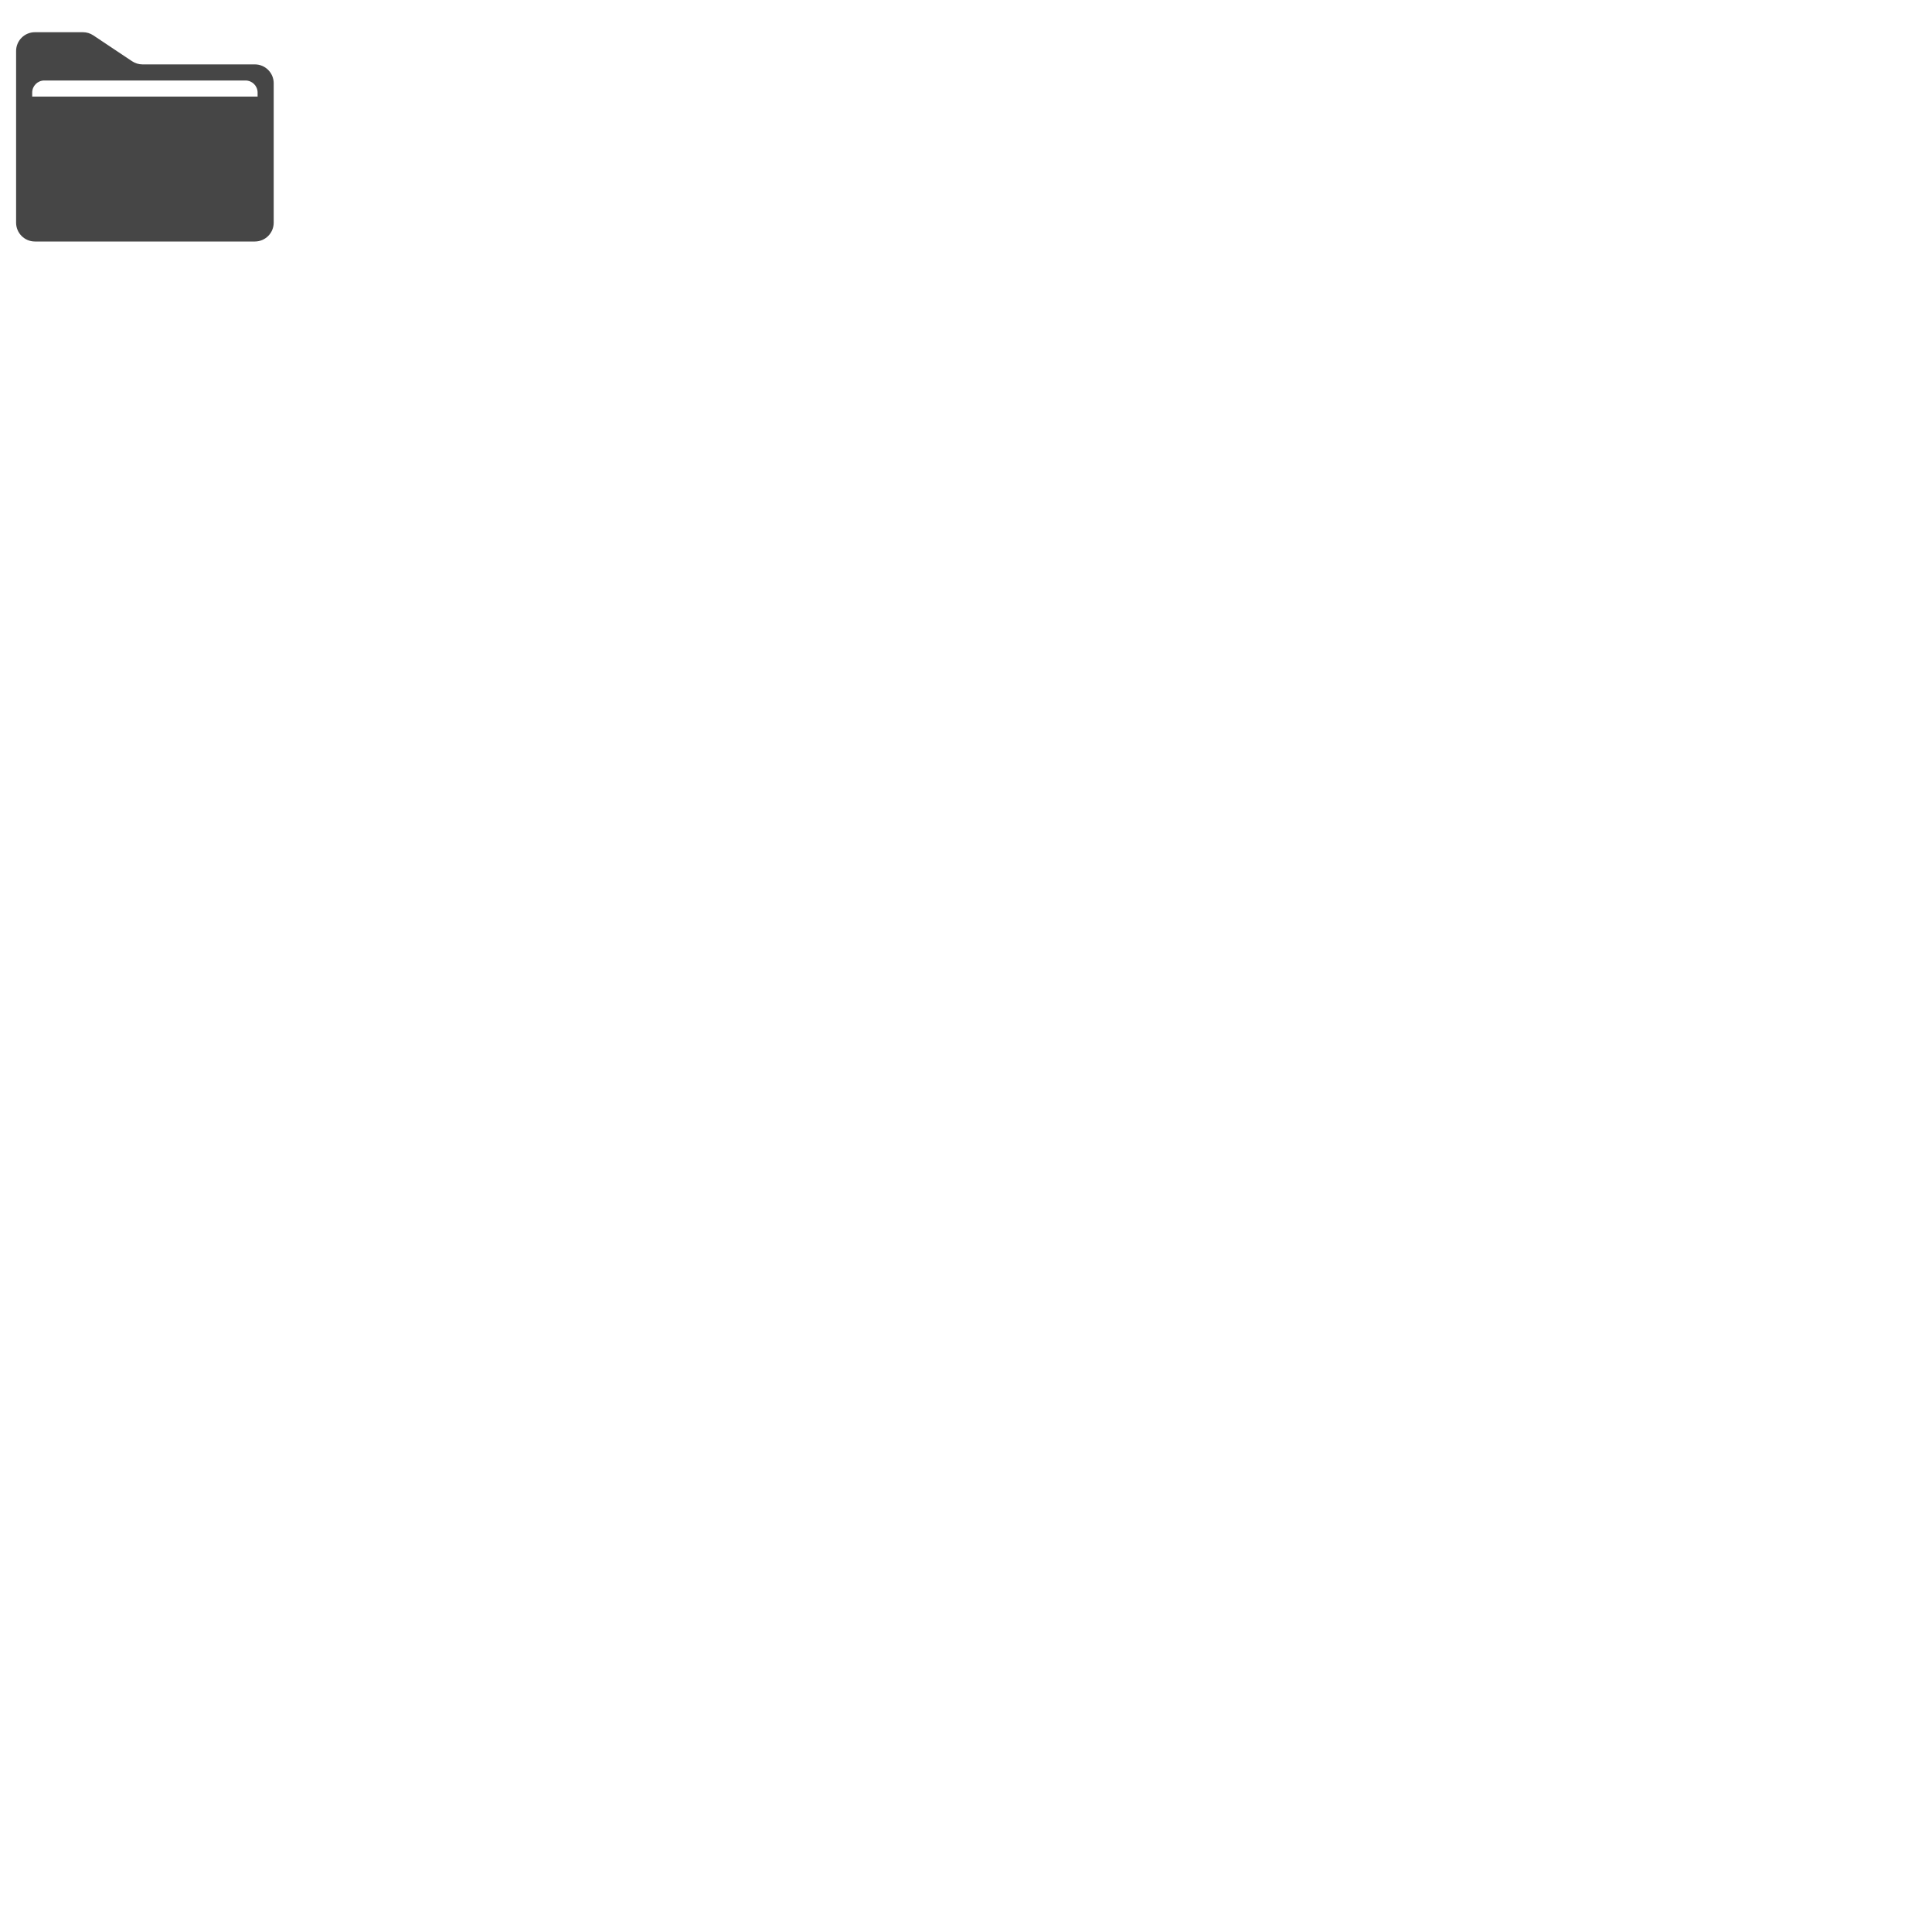
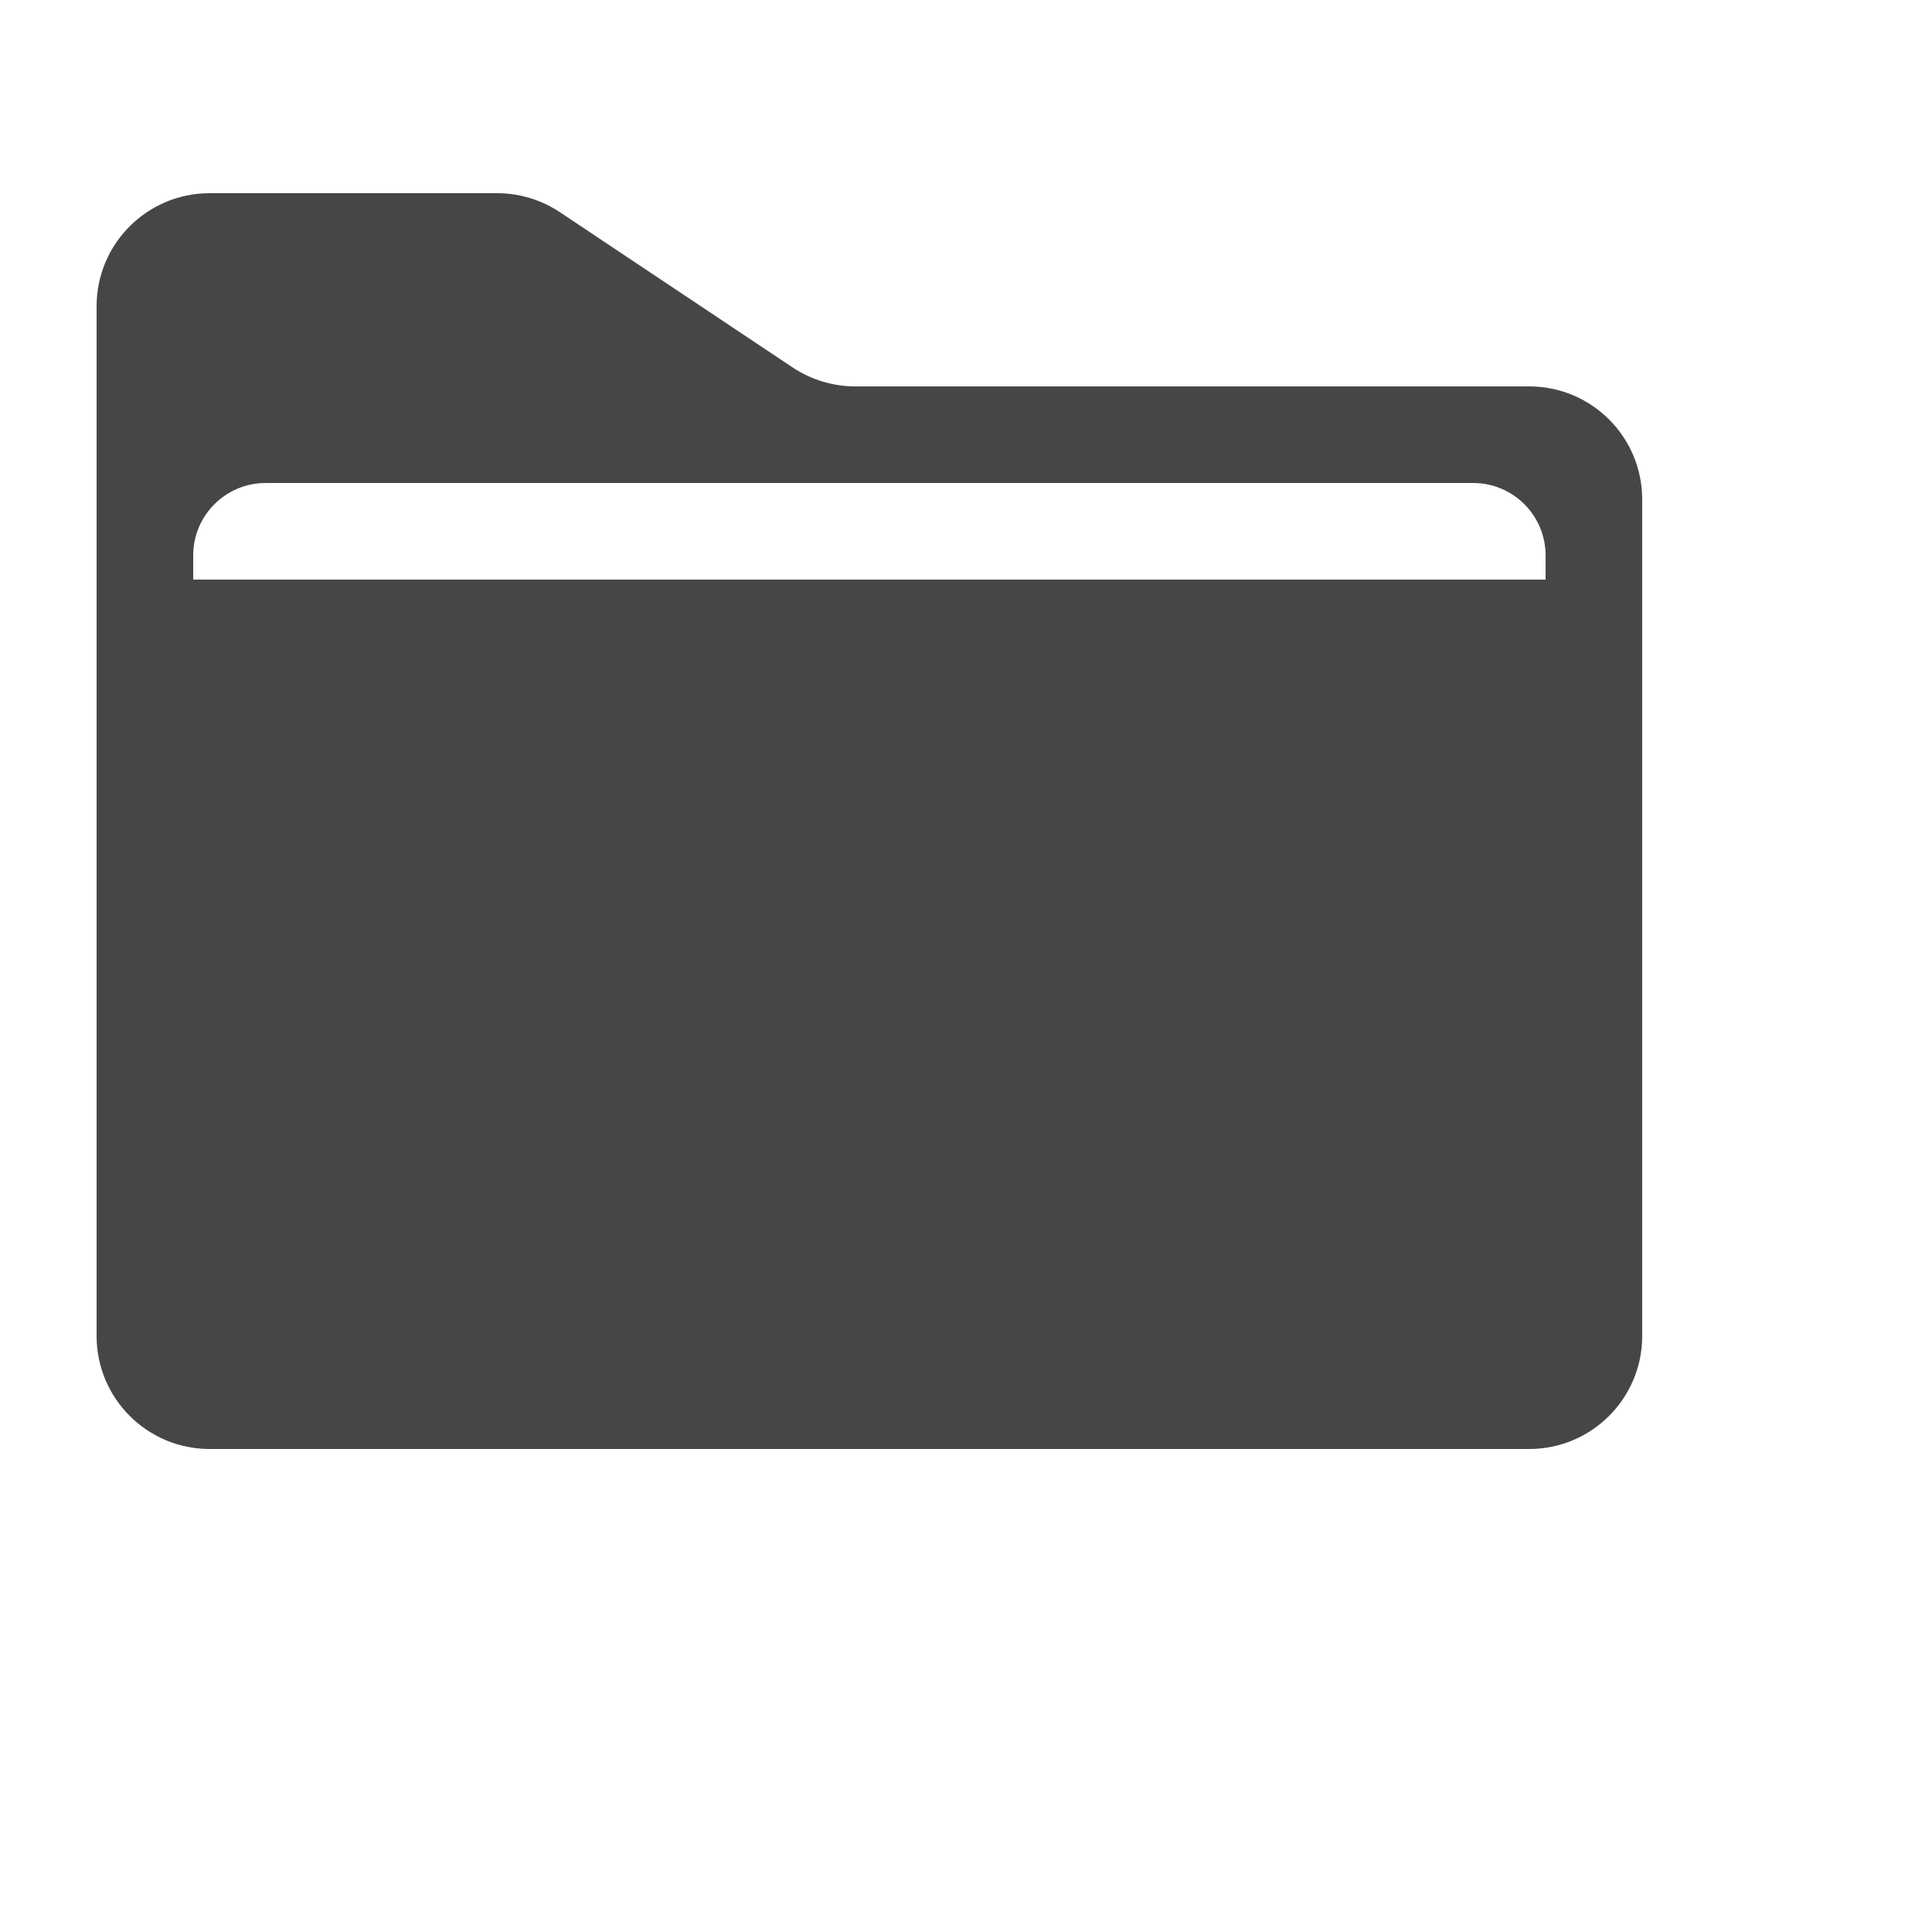
- <svg xmlns="http://www.w3.org/2000/svg" height="120" viewBox="0 0 120 120" width="120">
+ <svg xmlns="http://www.w3.org/2000/svg" height="120" viewBox="0 0 20 20" width="120">
  <defs>
    <style>
      .fill {
        fill: #464646;
      }
    </style>
  </defs>
  <rect id="Canvas" fill="#ff13dc" opacity="0" width="120" height="120" />
  <path class="fill" d="M15.83,4H8.854a1.173,1.173,0,0,1-.65-.197L5.795,2.196A1.171,1.171,0,0,0,5.146,2H2.17A1.17,1.17,0,0,0,1,3.17V13.83A1.17,1.17,0,0,0,2.17,15H15.83A1.17,1.17,0,0,0,17,13.83V5.17A1.17,1.17,0,0,0,15.83,4ZM2,5.75A.75.75,0,0,1,2.75,5h12.5a.75.75,0,0,1,.75.75V6H2Z" />
</svg>
